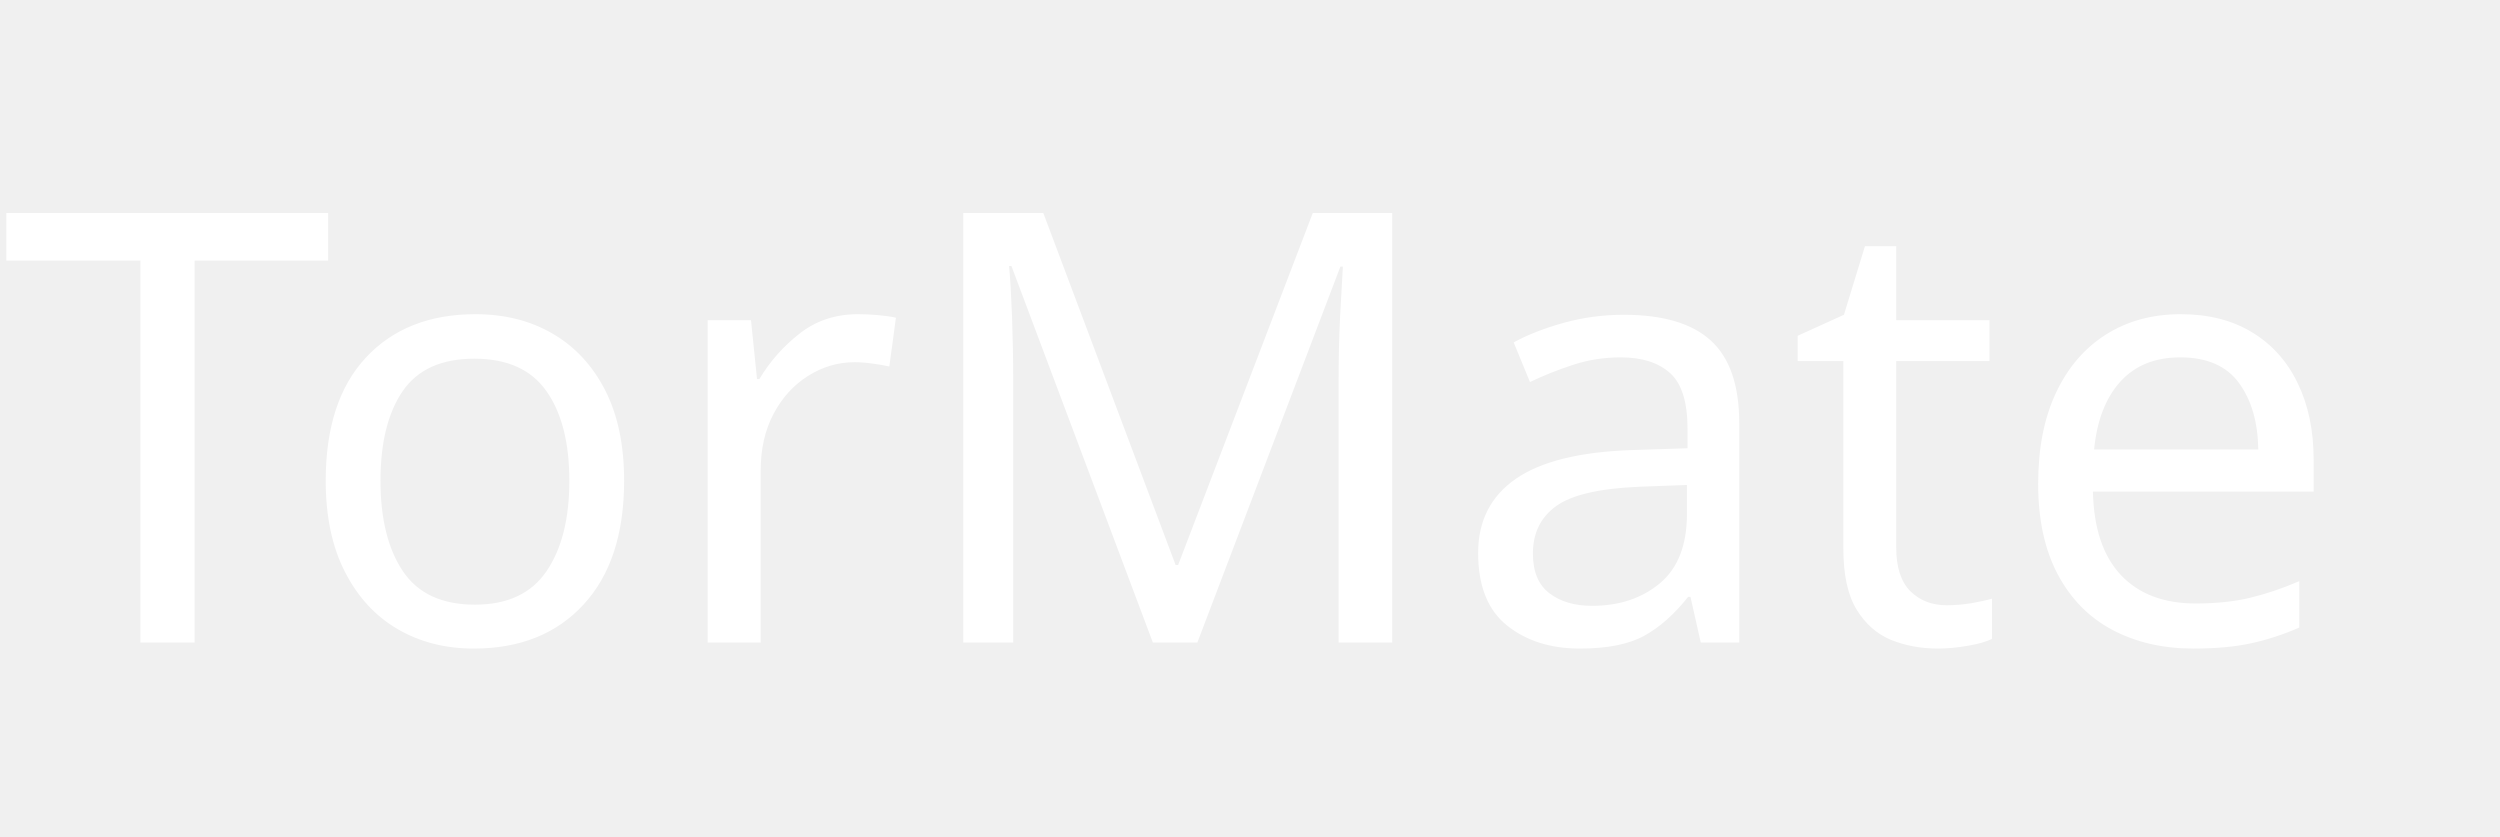
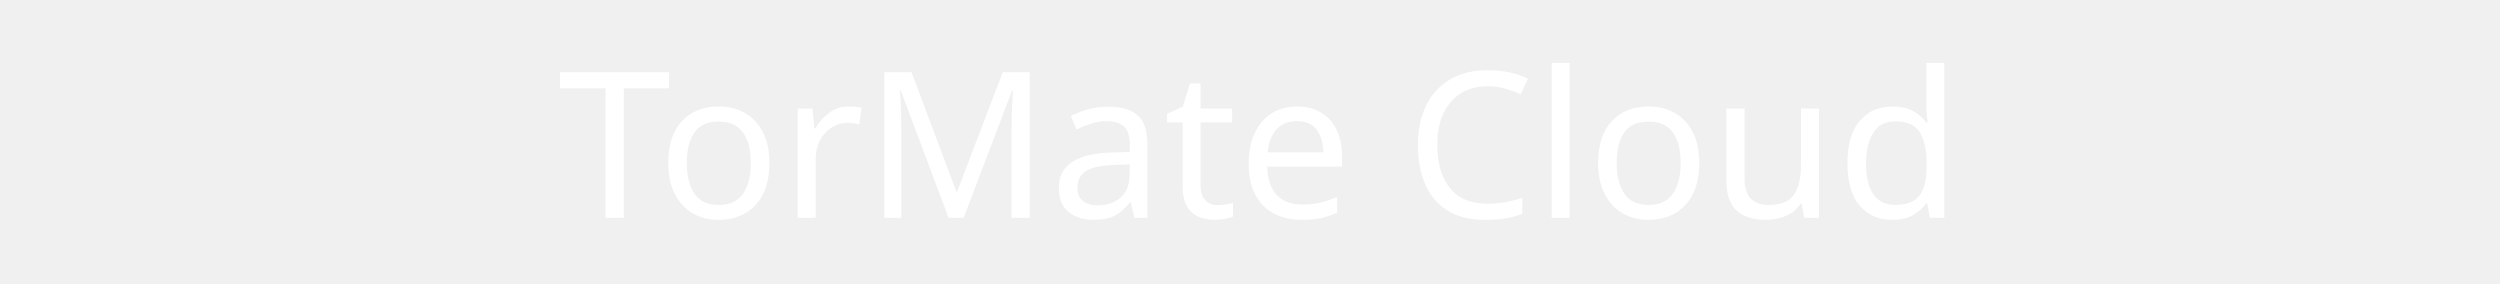
- <svg xmlns="http://www.w3.org/2000/svg" width="266" height="89">
+ <svg xmlns="http://www.w3.org/2000/svg" width="auto" height="89">
  <g>
    <text font-style="normal" font-weight="normal" xml:space="preserve" text-anchor="start" font-family="'Rounded Mplus 1c ExtraBold'" font-size="64" id="svg_1" y="68.365" x="0.037" stroke-width="0" stroke="#000" fill="#ffffff">TorMate Cloud</text>
  </g>
</svg>
